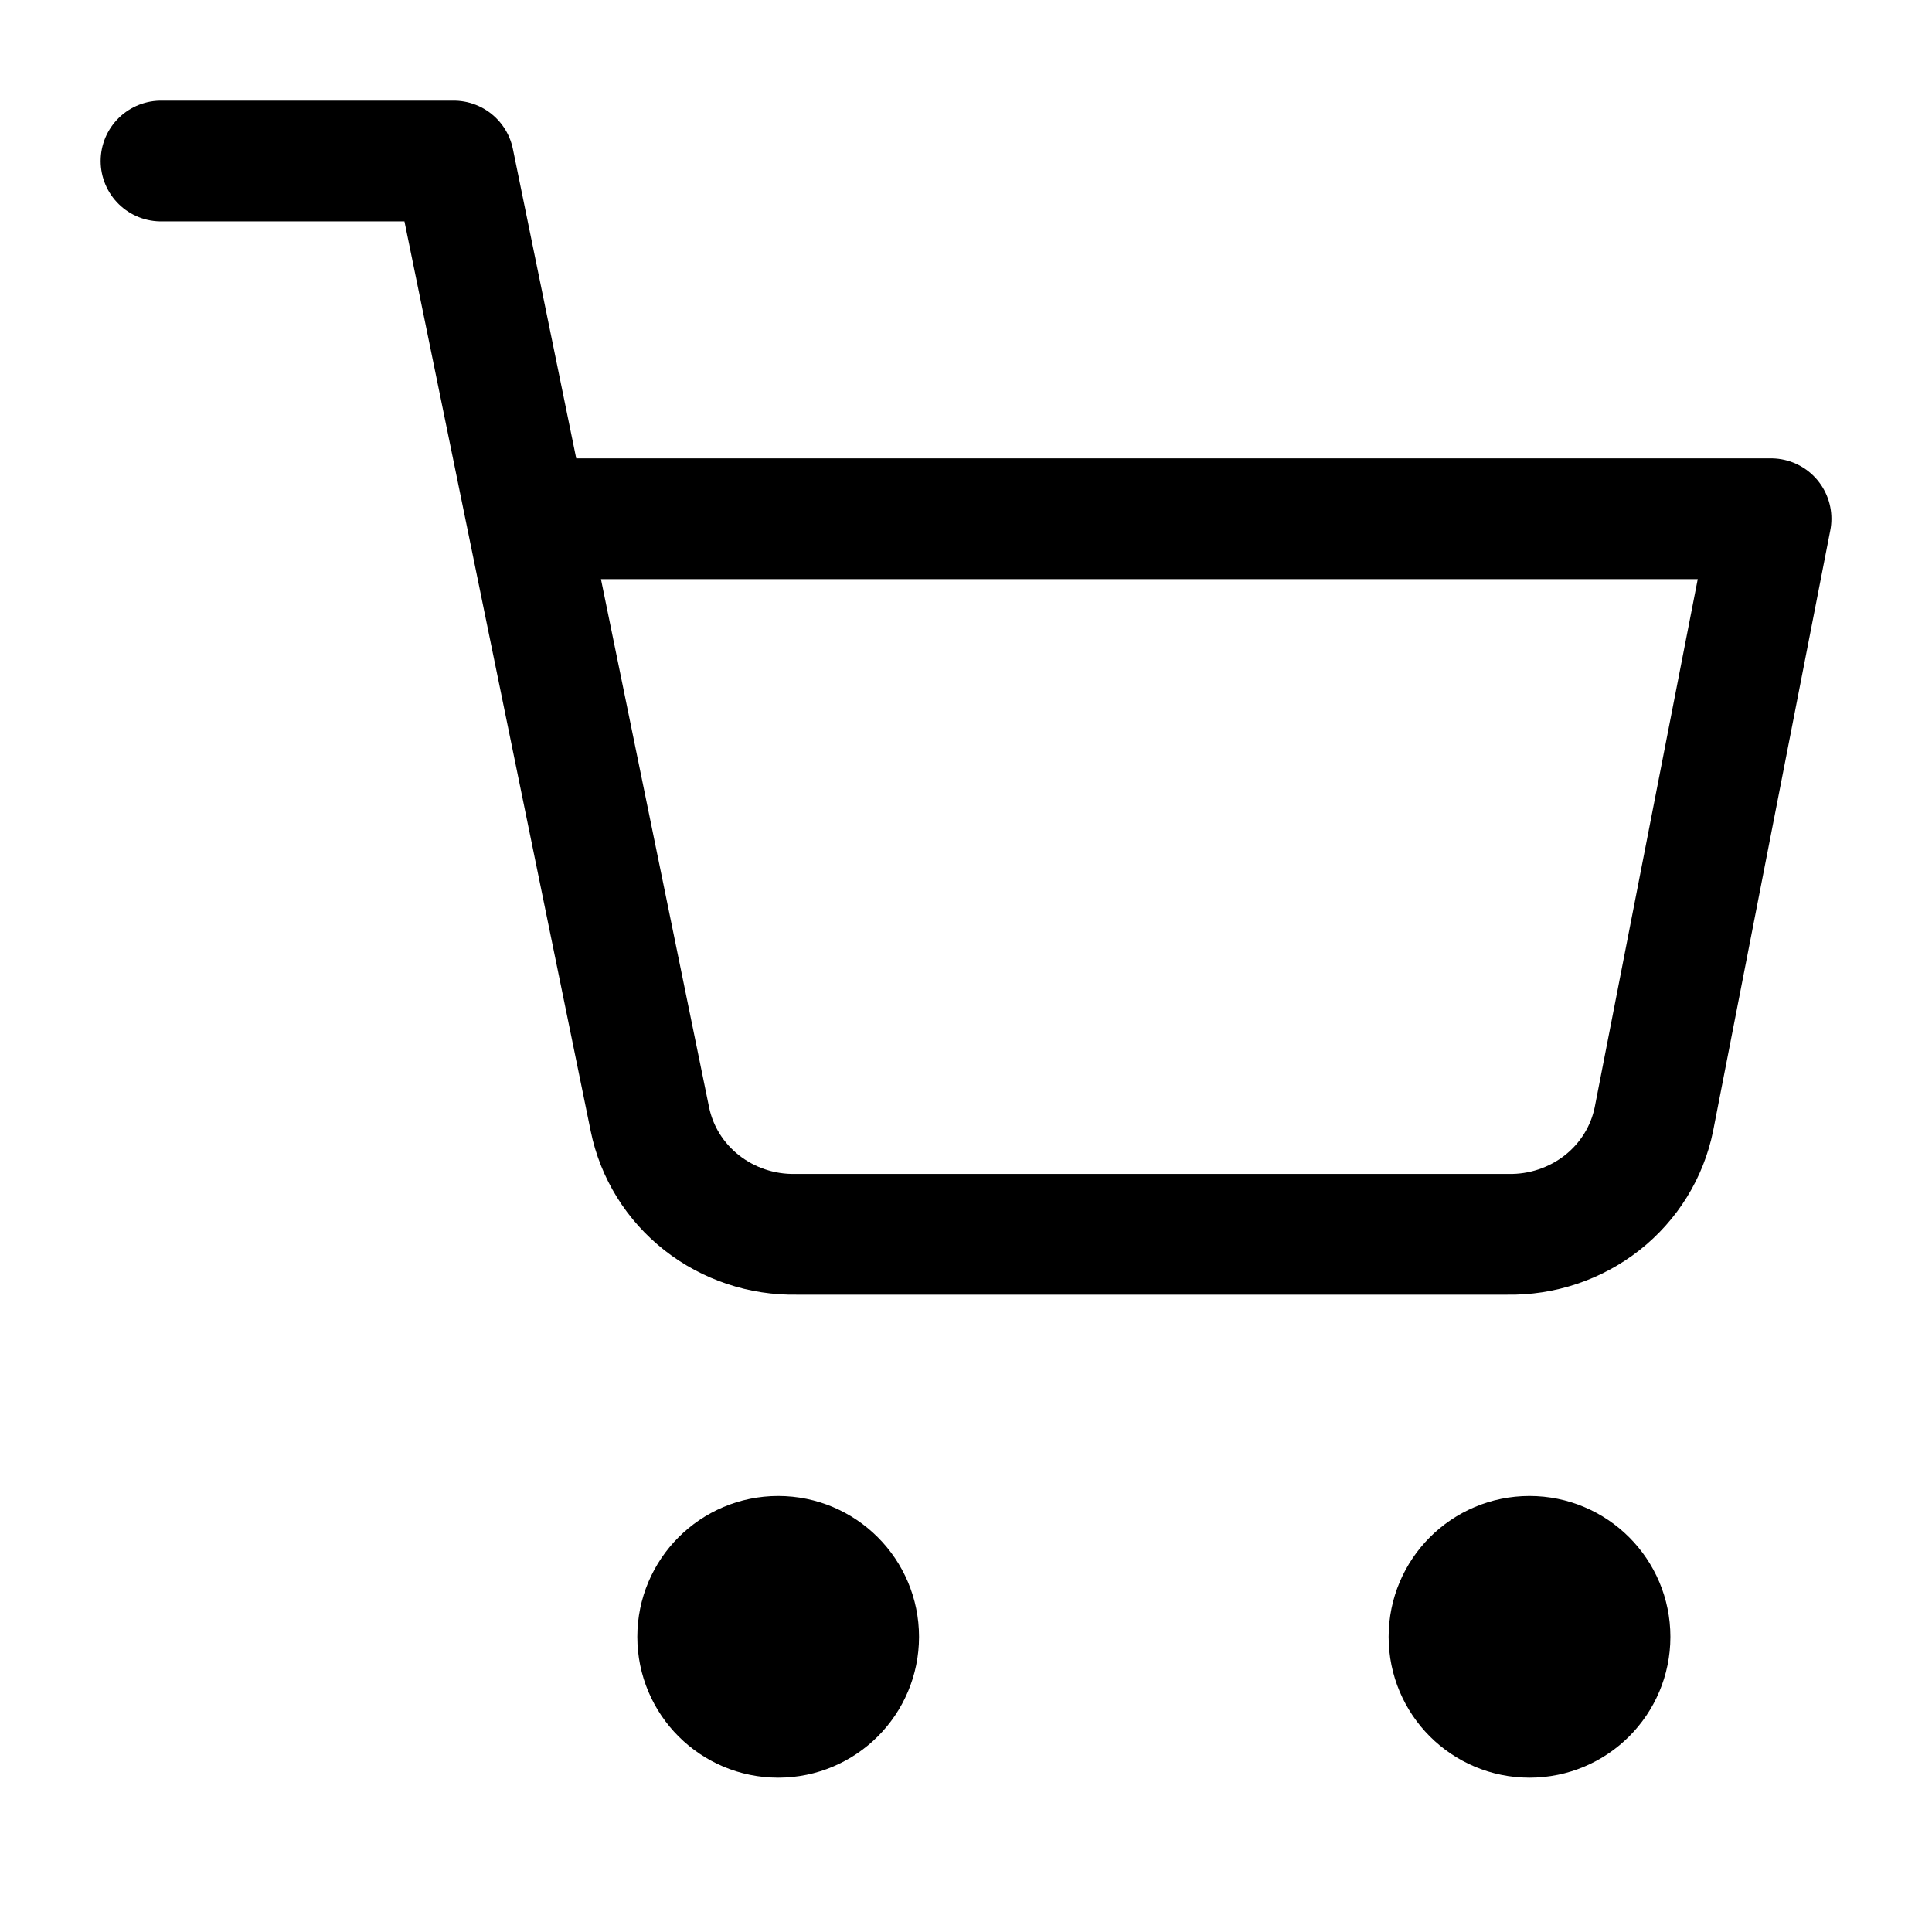
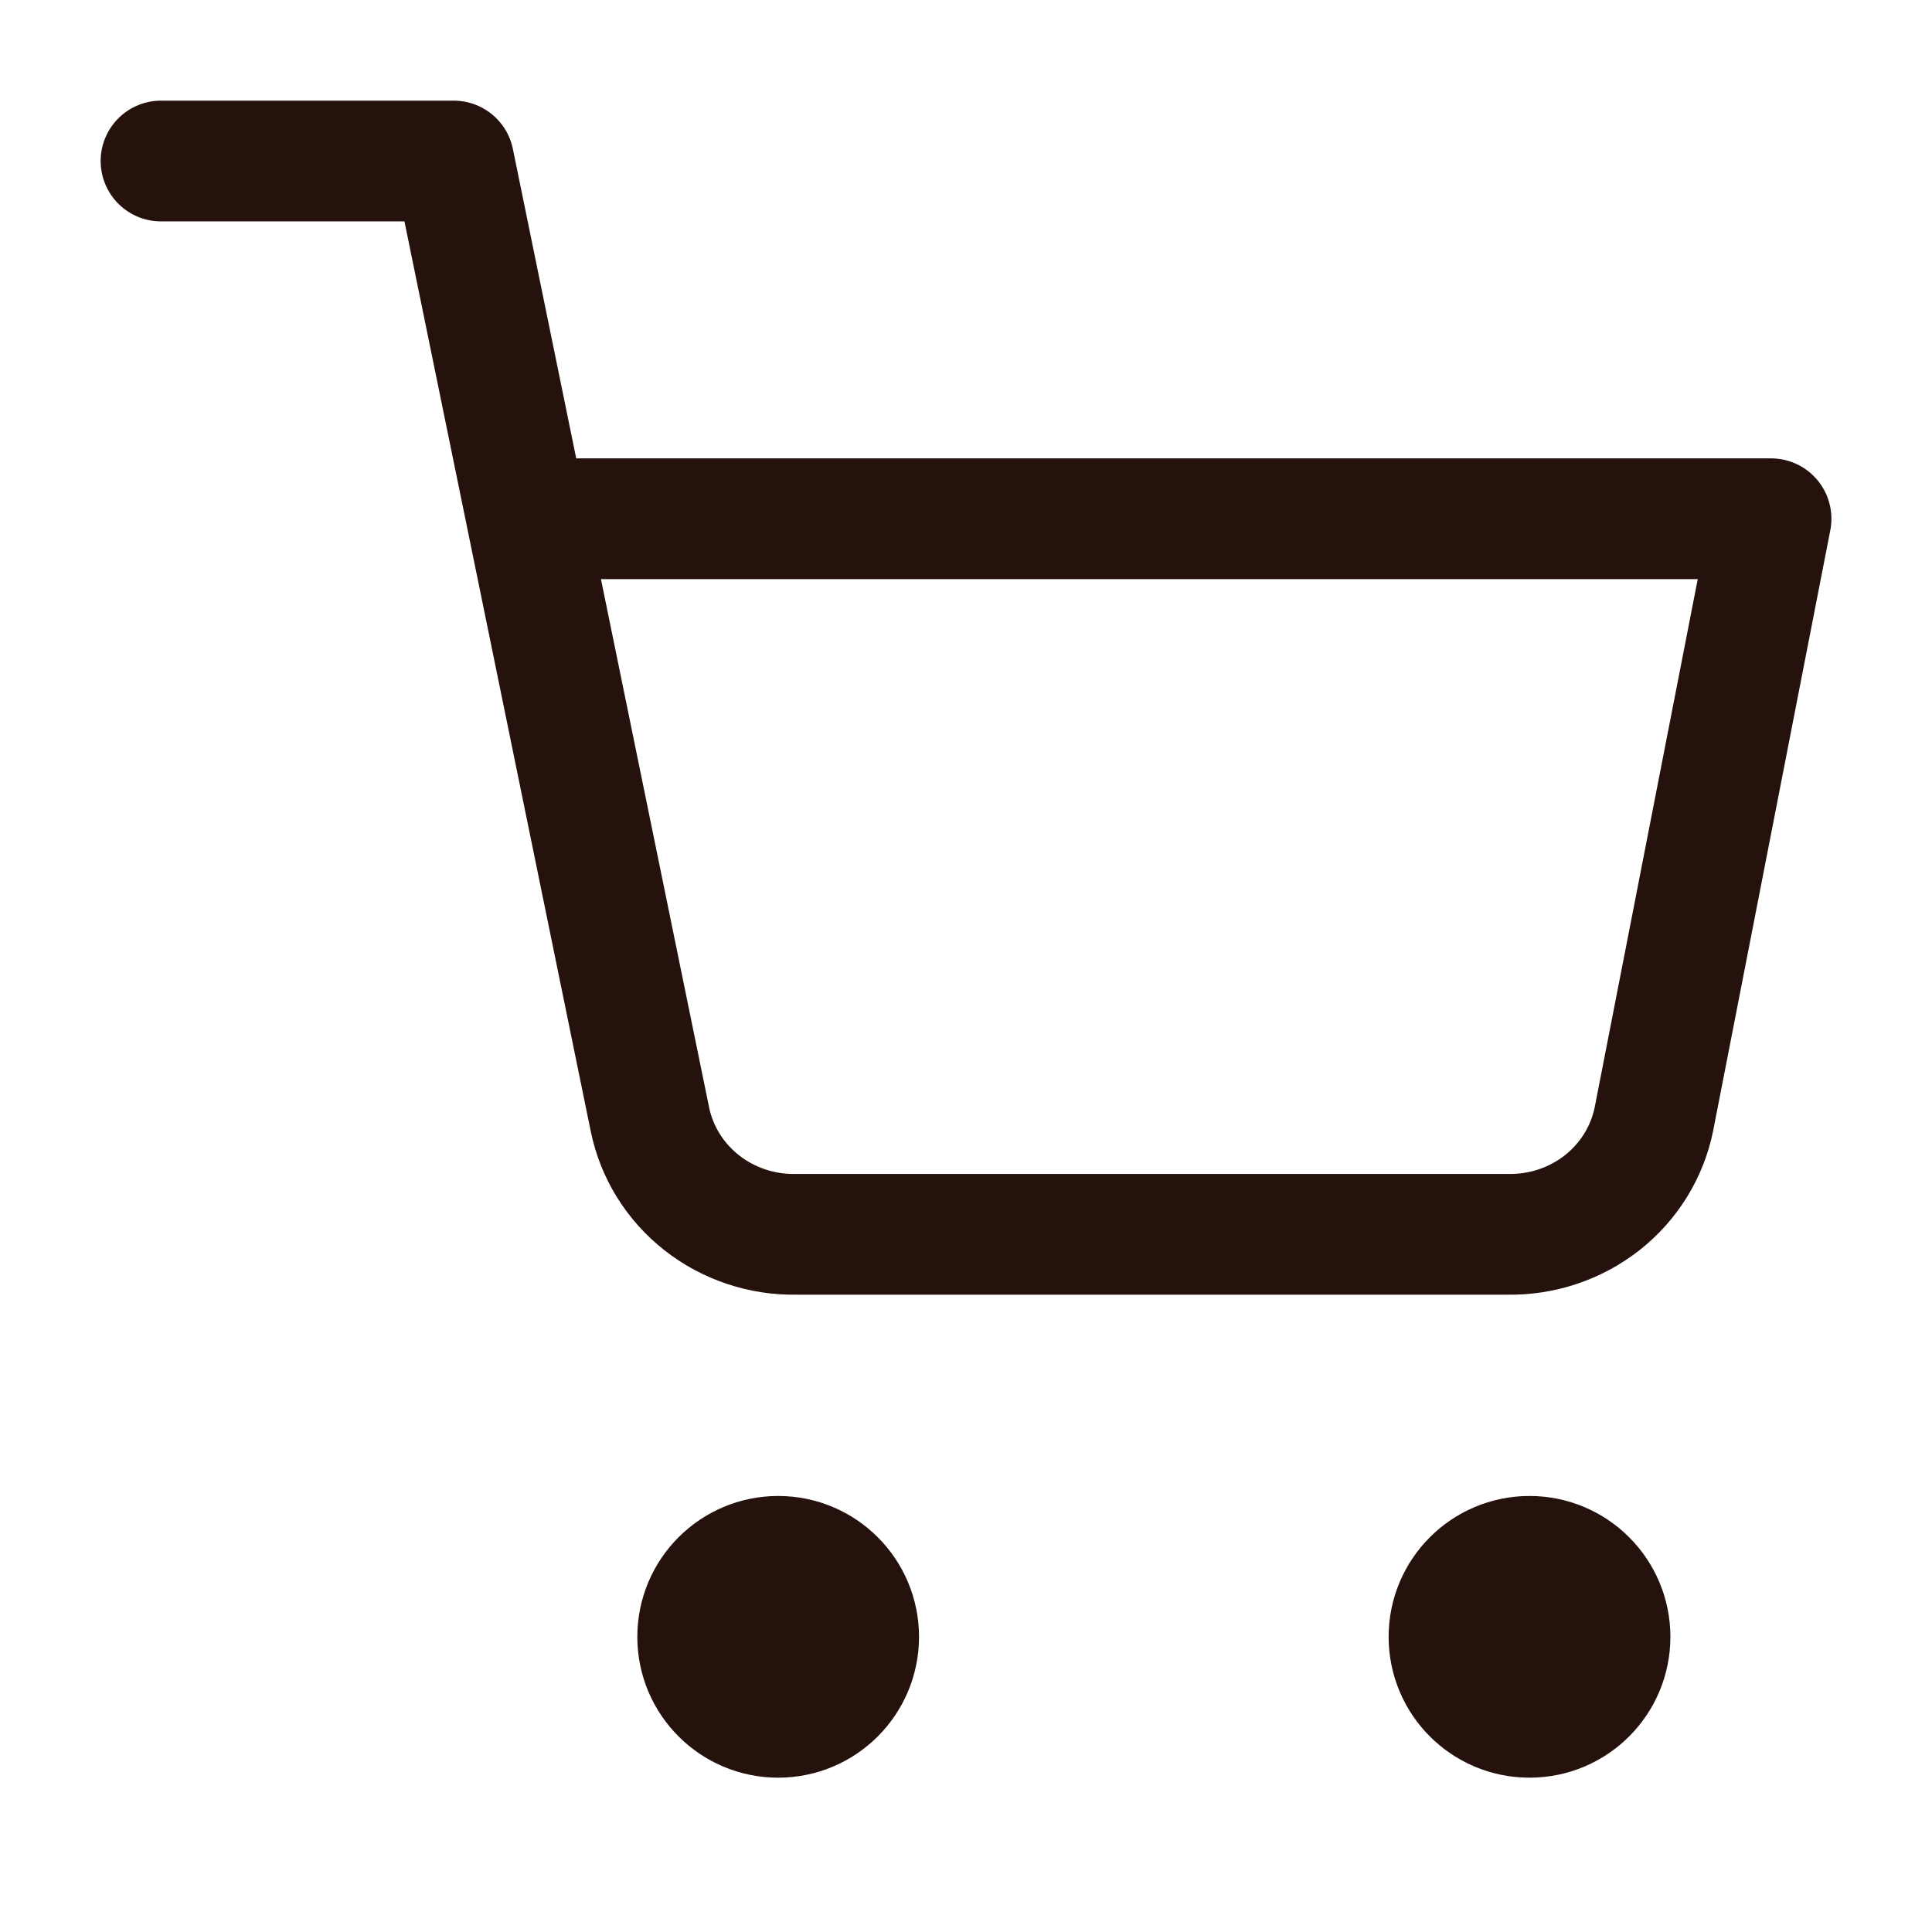
<svg xmlns="http://www.w3.org/2000/svg" width="32" height="32" viewBox="0 0 32 32" fill="none">
-   <path d="M12.889 28.444C13.625 28.444 14.222 27.848 14.222 27.111C14.222 26.375 13.625 25.778 12.889 25.778C12.153 25.778 11.556 26.375 11.556 27.111C11.556 27.848 12.153 28.444 12.889 28.444Z" fill="black" stroke="black" stroke-width="2" stroke-linecap="round" stroke-linejoin="round" />
-   <path d="M25.333 28.444C26.07 28.444 26.667 27.848 26.667 27.111C26.667 26.375 26.07 25.778 25.333 25.778C24.597 25.778 24 26.375 24 27.111C24 27.848 24.597 28.444 25.333 28.444Z" fill="black" stroke="black" stroke-width="2" stroke-linecap="round" stroke-linejoin="round" />
-   <path d="M2.667 2.667H7.515L10.764 18.536C10.875 19.082 11.178 19.572 11.622 19.921C12.065 20.269 12.619 20.455 13.188 20.444H24.97C25.539 20.455 26.093 20.269 26.537 19.921C26.98 19.572 27.283 19.082 27.394 18.536L29.334 8.592H8.728" stroke="black" stroke-width="2" stroke-linecap="round" stroke-linejoin="round" />
+   <path d="M12.889 28.444C13.625 28.444 14.222 27.848 14.222 27.111C14.222 26.375 13.625 25.778 12.889 25.778C12.153 25.778 11.556 26.375 11.556 27.111C11.556 27.848 12.153 28.444 12.889 28.444Z" fill="#26120D" stroke="#26120D" stroke-width="2" stroke-linecap="round" stroke-linejoin="round" />
+   <path d="M25.333 28.444C26.07 28.444 26.667 27.848 26.667 27.111C26.667 26.375 26.07 25.778 25.333 25.778C24.597 25.778 24 26.375 24 27.111C24 27.848 24.597 28.444 25.333 28.444Z" fill="#26120D" stroke="#26120D" stroke-width="2" stroke-linecap="round" stroke-linejoin="round" />
+   <path d="M2.667 2.667H7.515L10.764 18.536C10.875 19.082 11.178 19.572 11.622 19.921C12.065 20.269 12.619 20.455 13.188 20.444H24.97C25.539 20.455 26.093 20.269 26.537 19.921C26.98 19.572 27.283 19.082 27.394 18.536L29.334 8.592H8.728" stroke="#26120D" stroke-width="2" stroke-linecap="round" stroke-linejoin="round" />
</svg>
